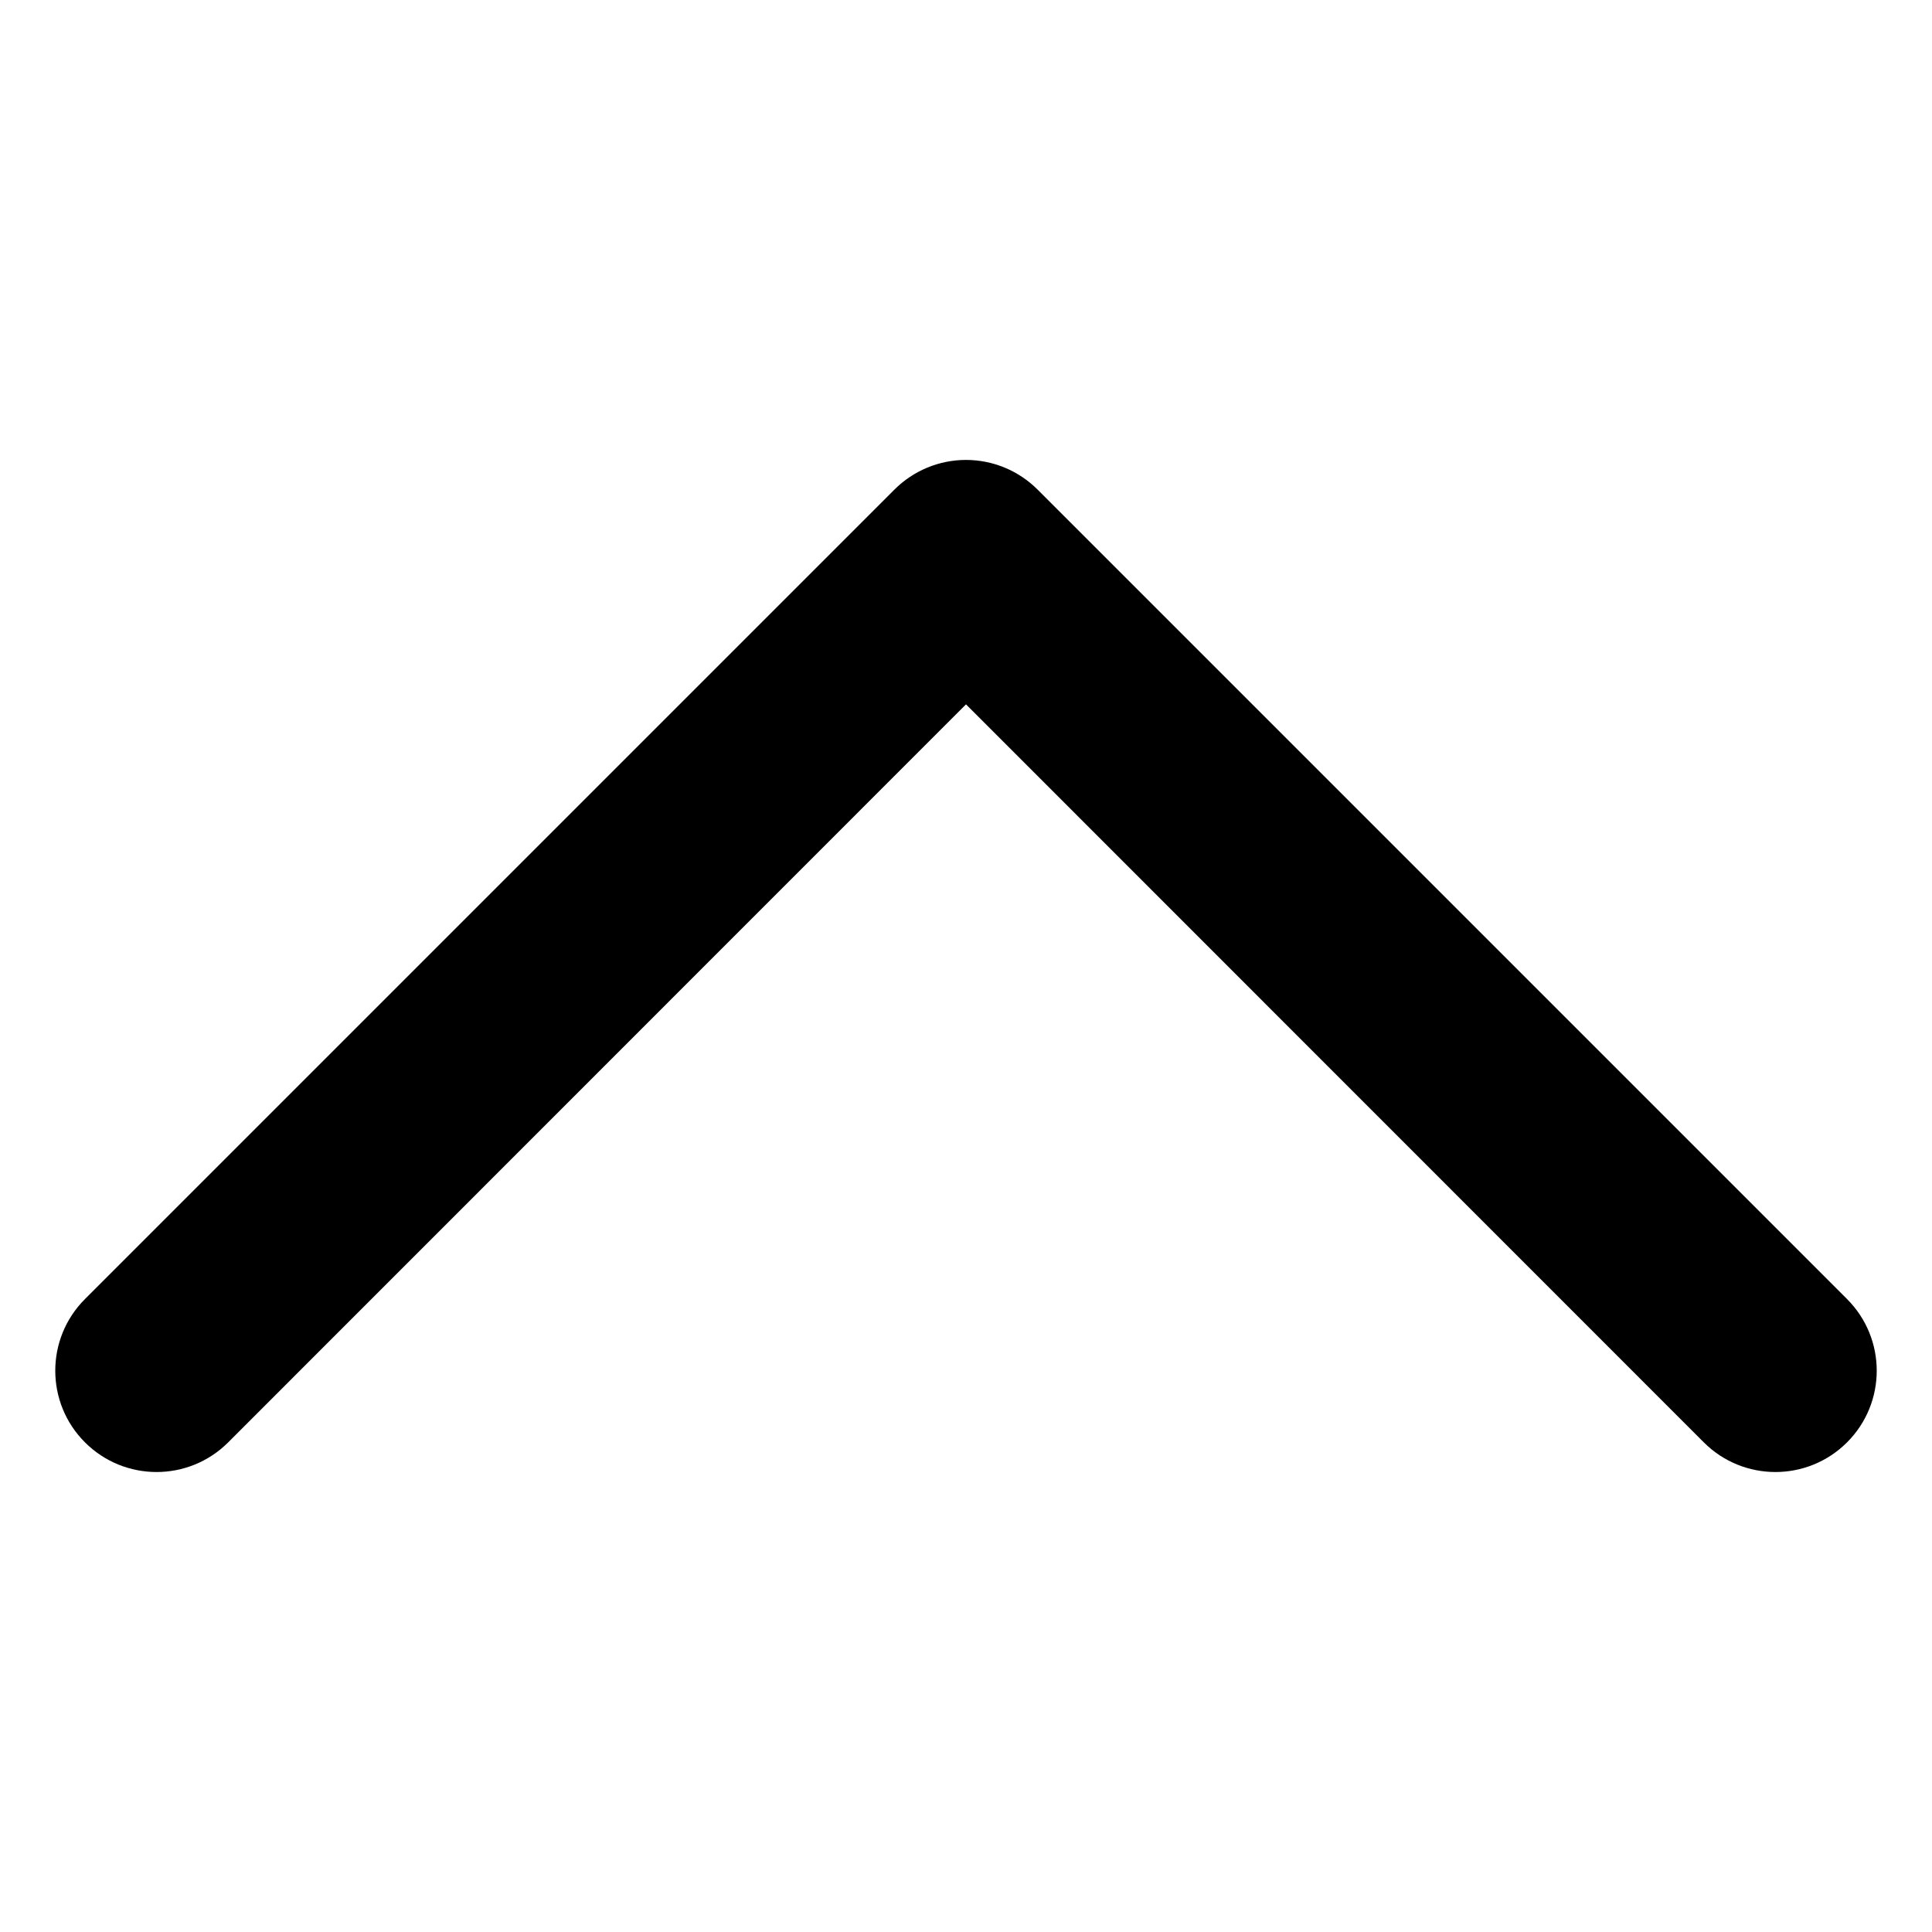
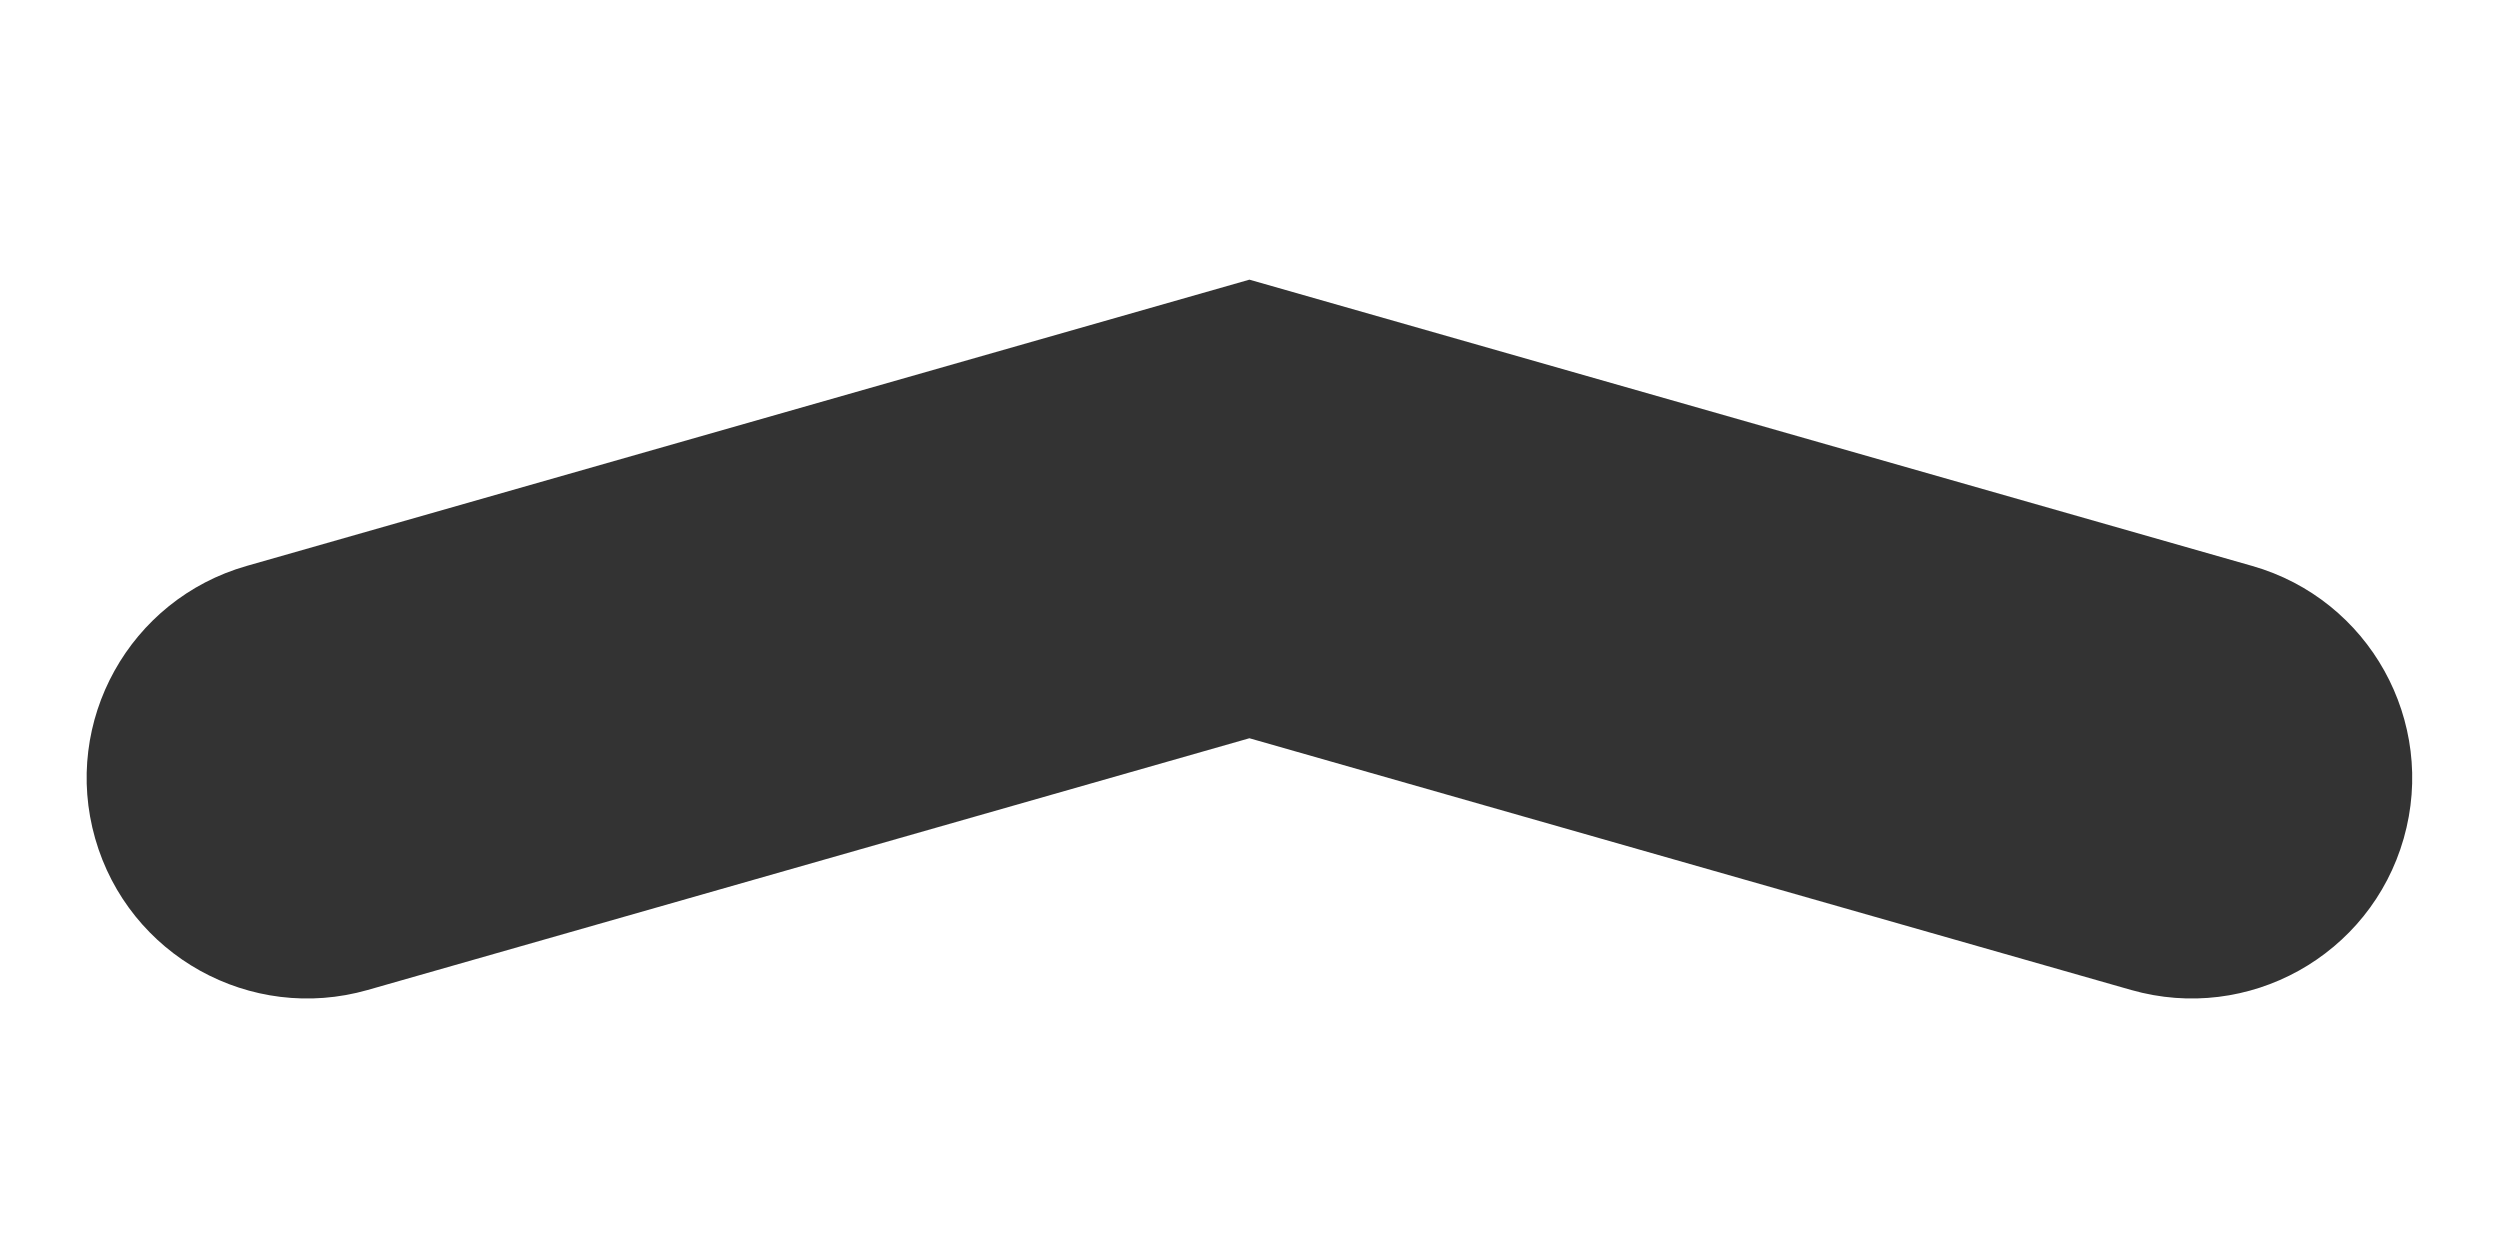
- <svg xmlns="http://www.w3.org/2000/svg" t="1680769957061" class="icon" viewBox="0 0 1024 1024" version="1.1" p-id="11253" width="200" height="200">
-   <path d="M512 373.322l391.045 391.152a53.627 53.627 0 0 0 75.935-75.935l-429.012-429.012a53.627 53.627 0 0 0-75.935 0l-429.012 429.012a53.627 53.627 0 0 0 75.935 75.935L512 373.322z" p-id="11254" />
+ <svg xmlns="http://www.w3.org/2000/svg" t="1680859058581" class="icon" viewBox="0 0 2048 1024" version="1.1" p-id="1449" width="400" height="200">
+   <path d="M1845.006 463.618L1023.518 229.1 202.055 463.618a180.62 180.62 0 0 0 99.172 347.37l722.291-206.221 722.34 206.22a180.62 180.62 0 0 0 99.148-347.37z" fill="#333333" p-id="1450" />
</svg>
